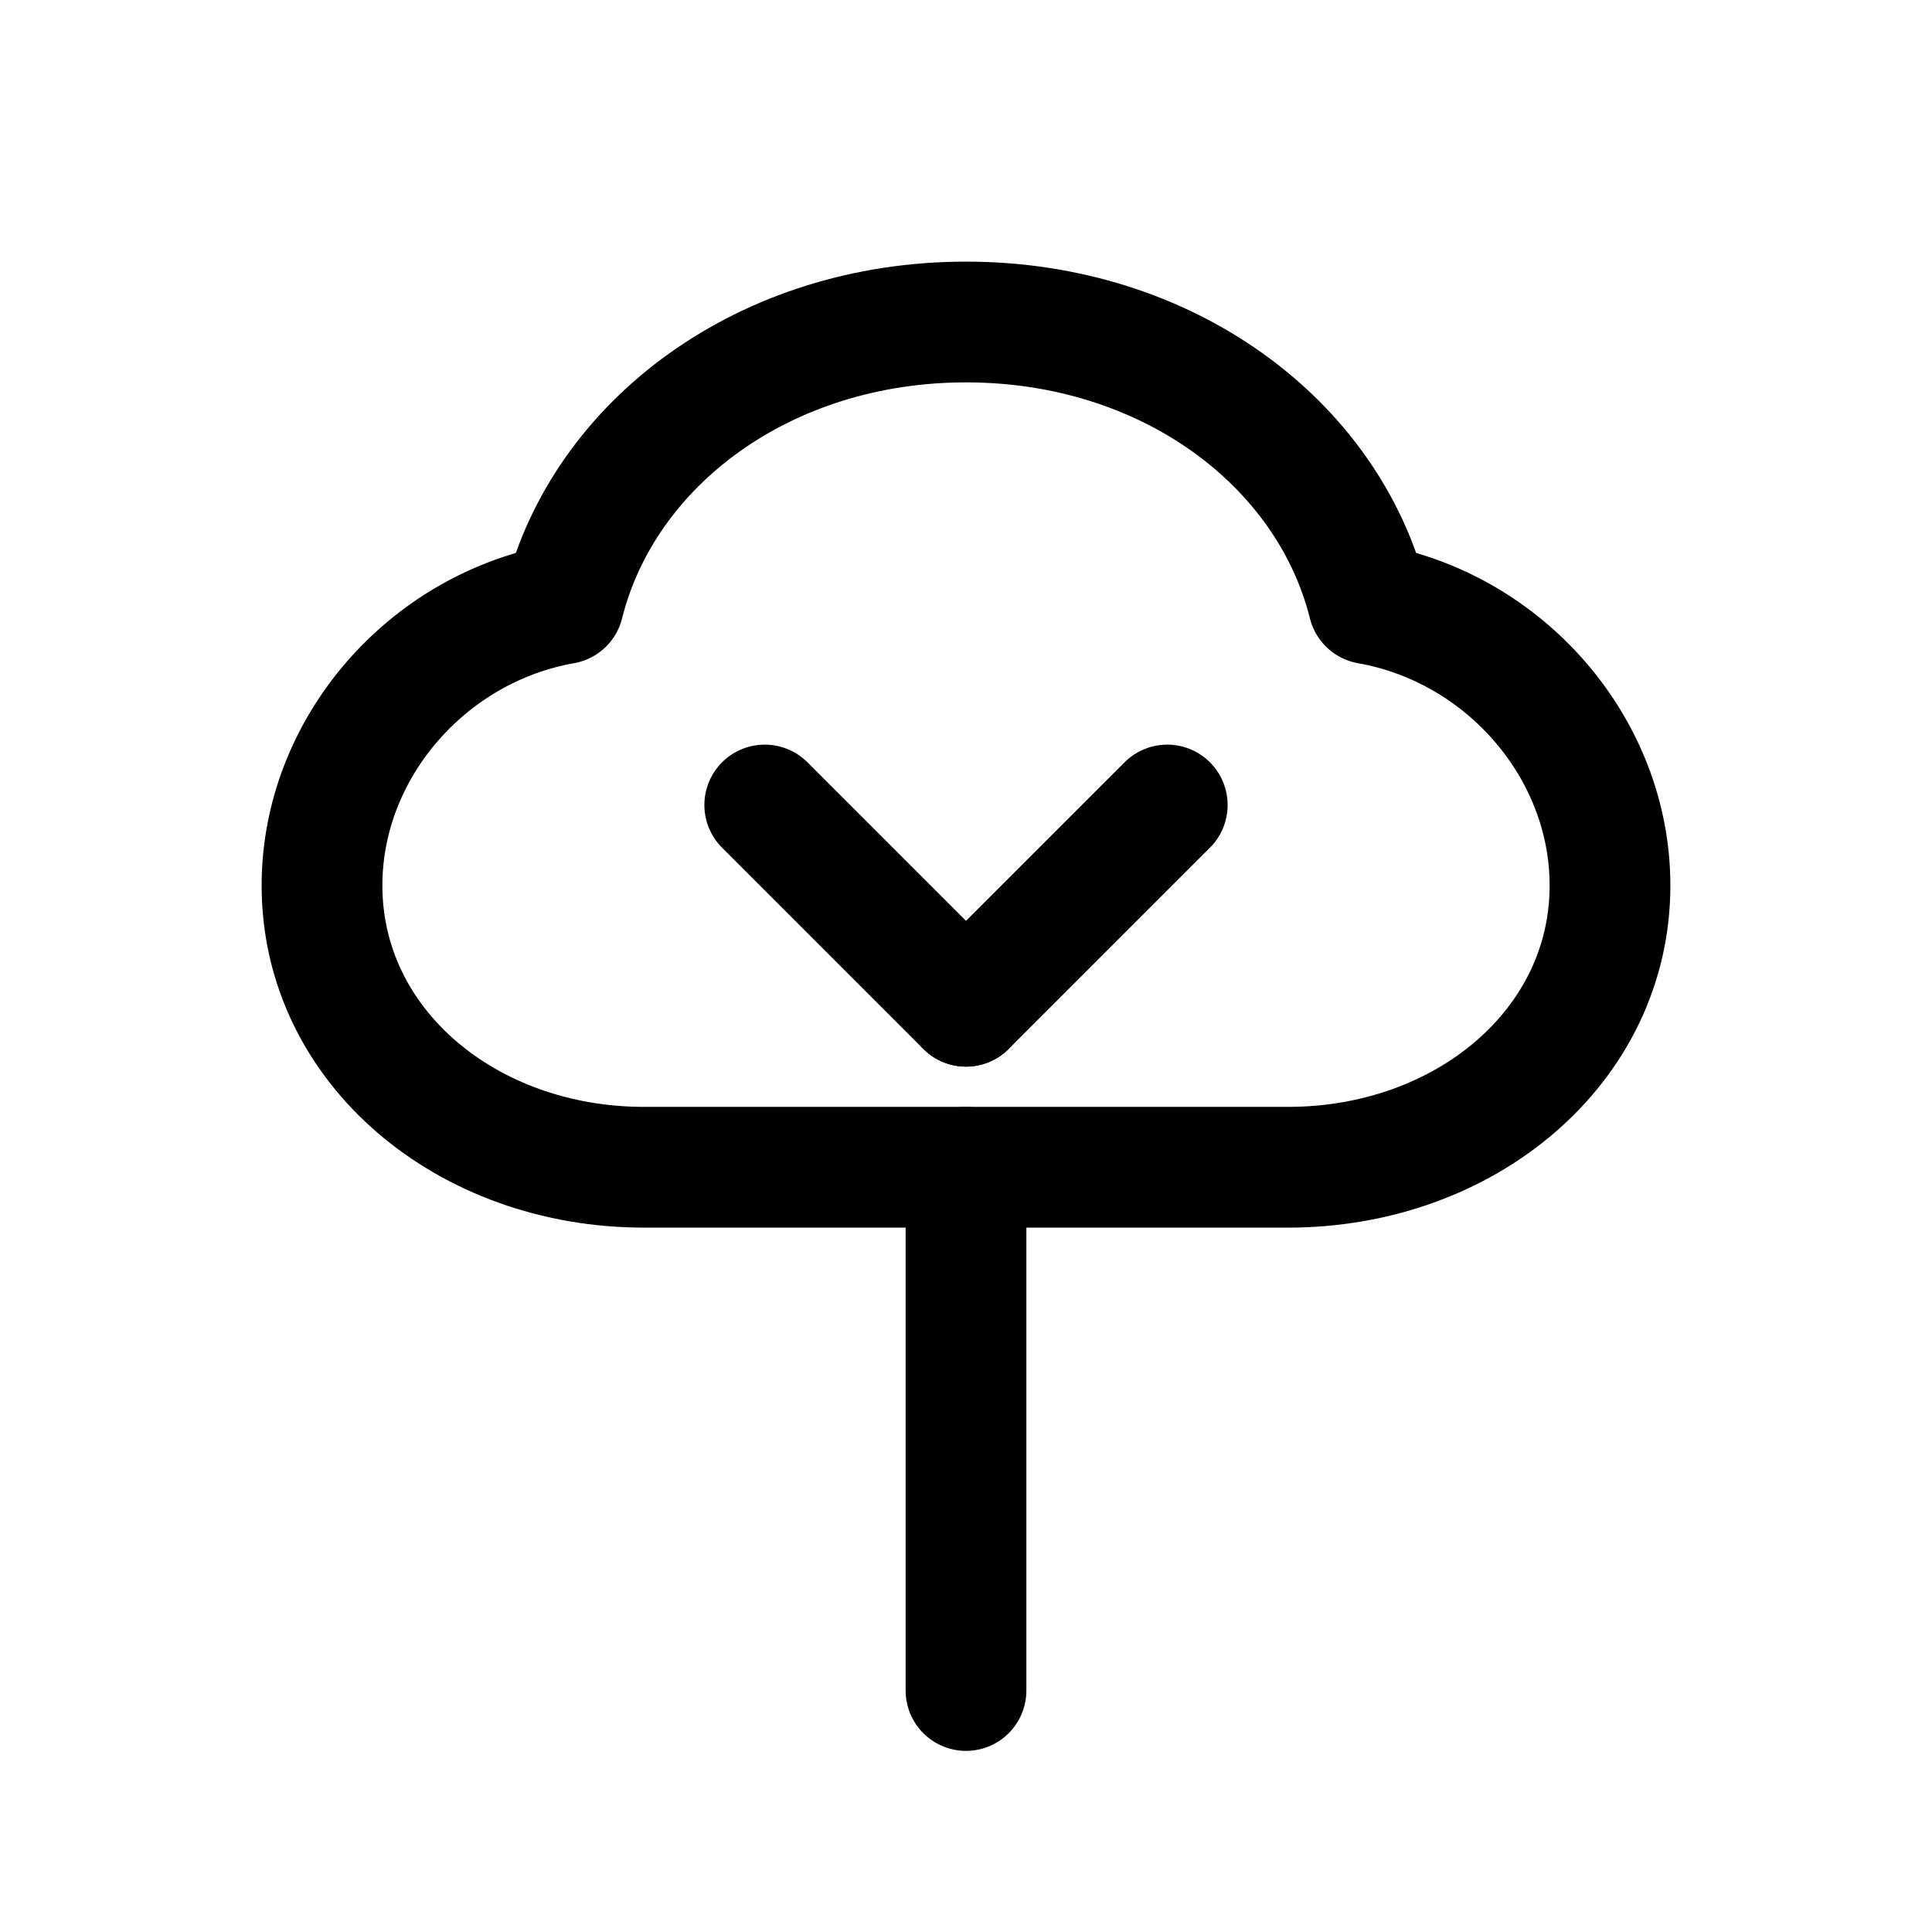
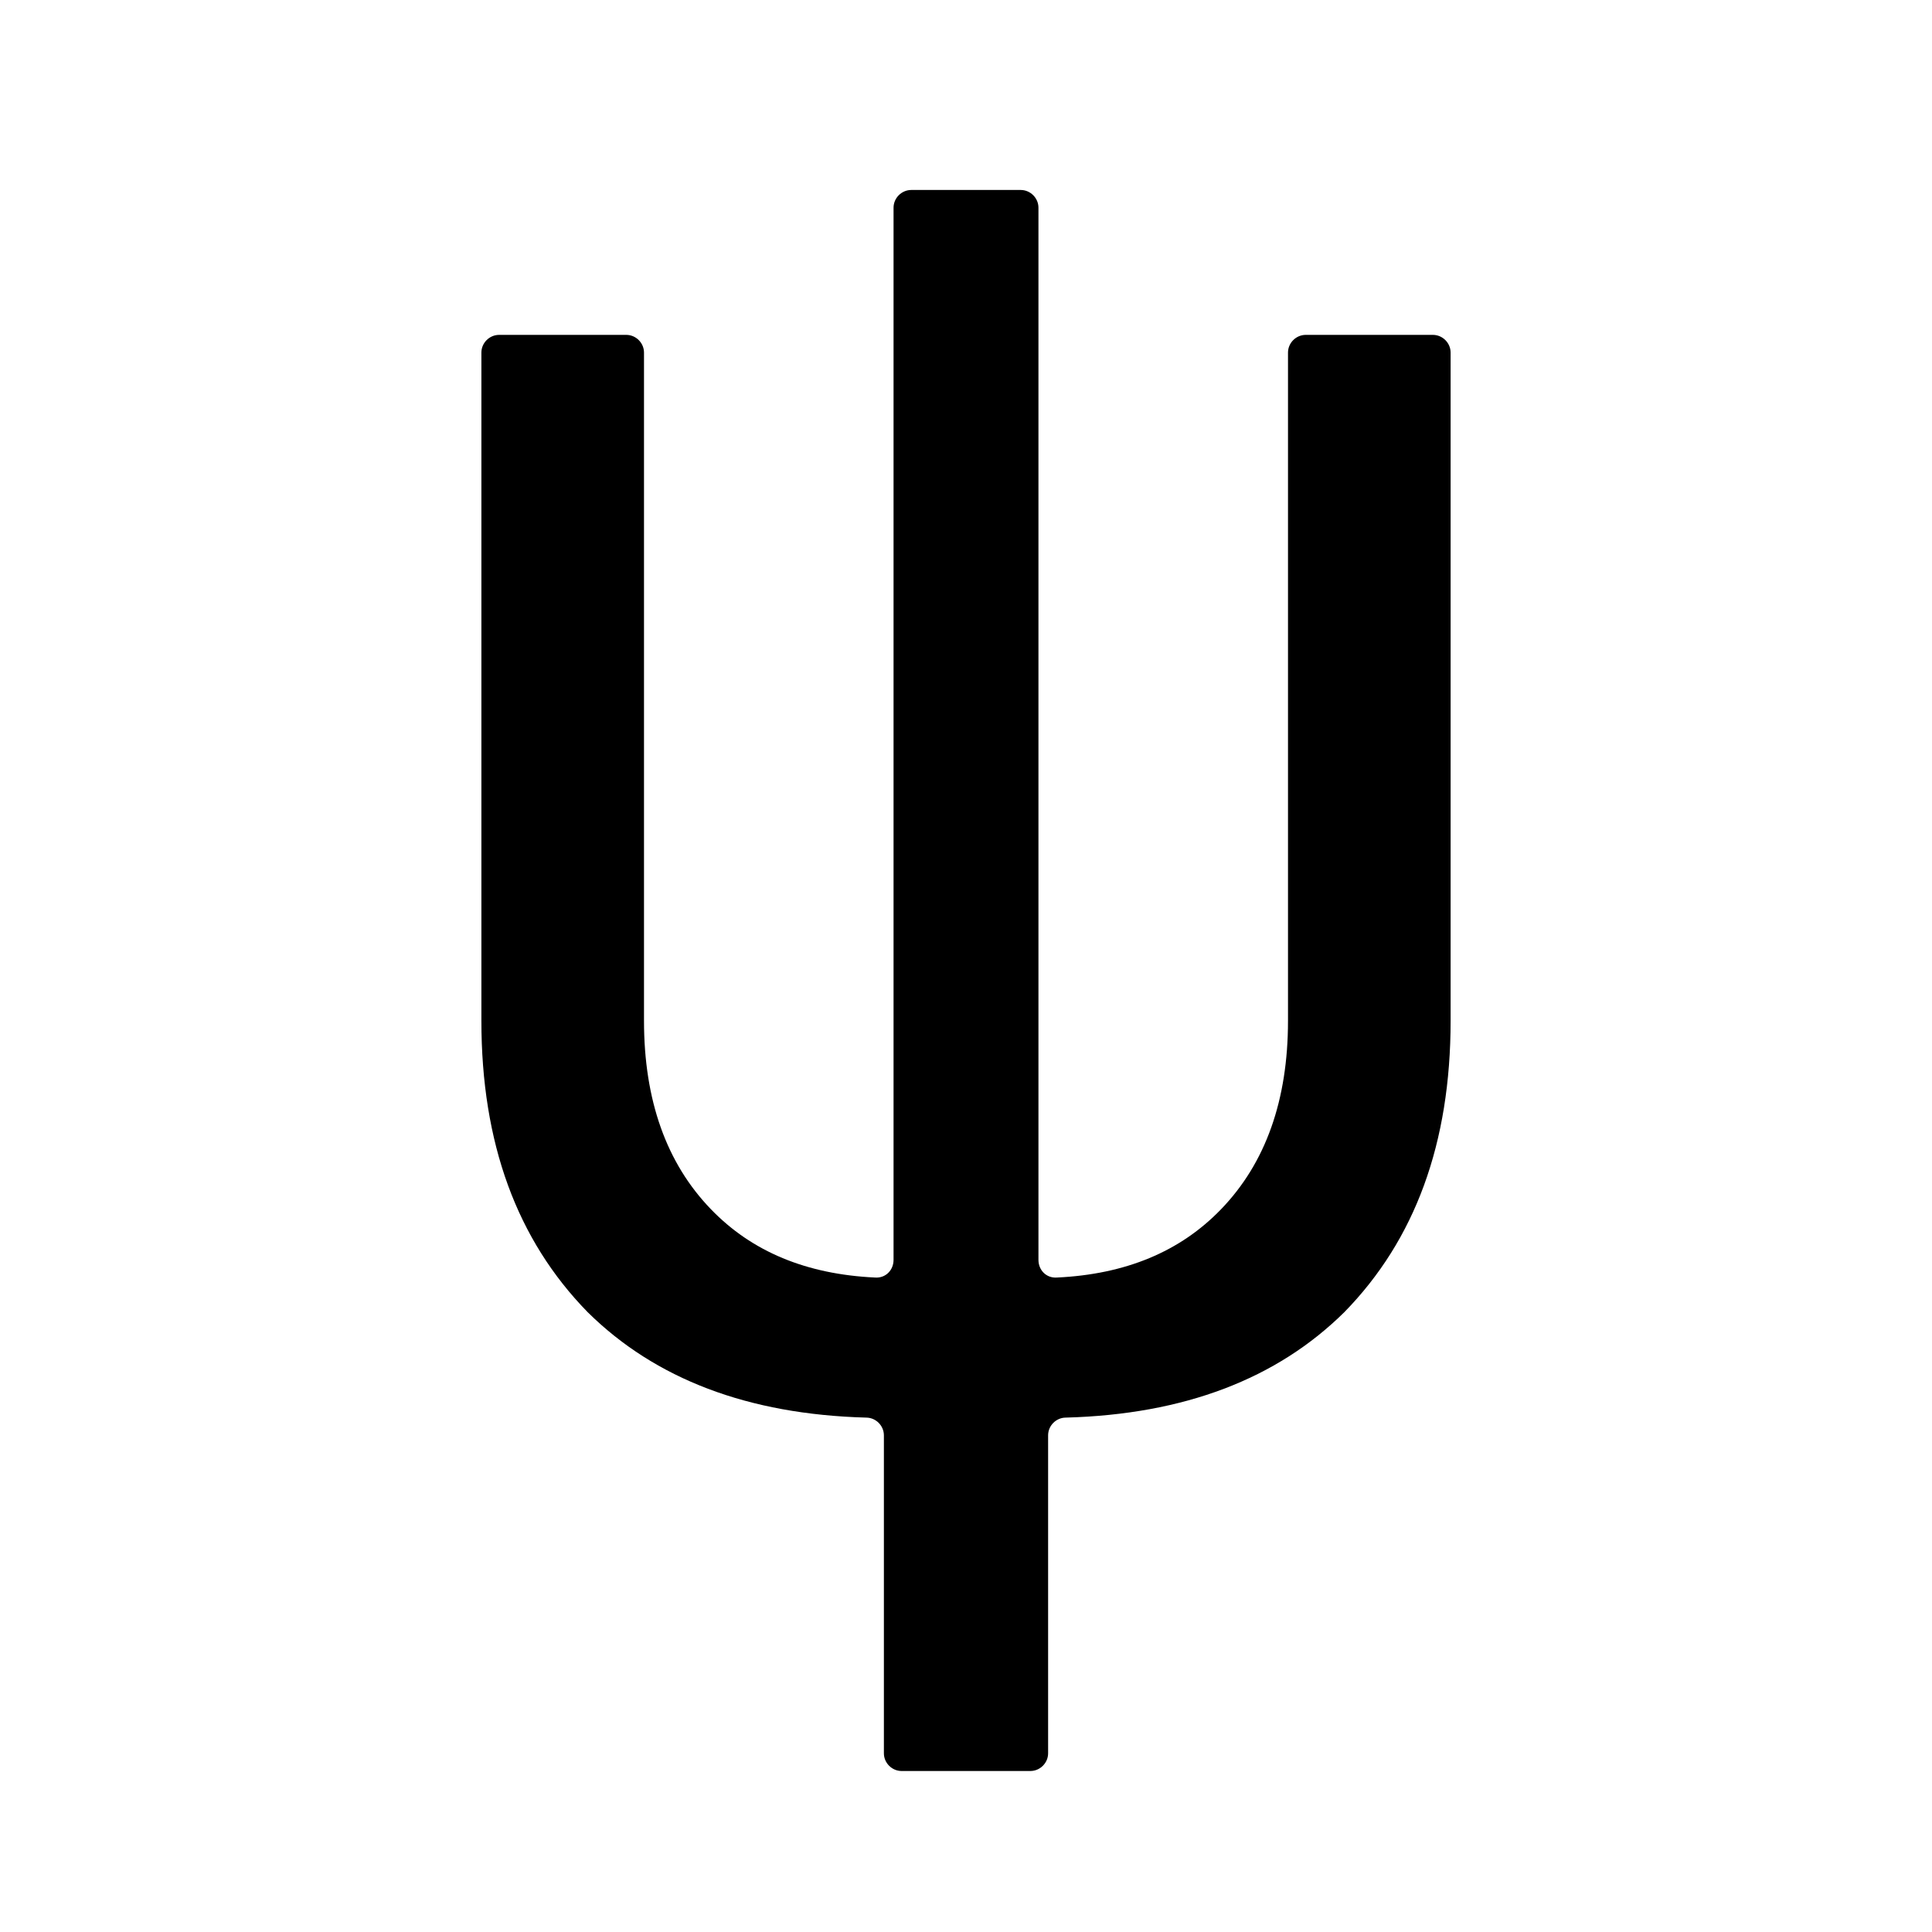
- <svg xmlns="http://www.w3.org/2000/svg" viewBox="0 0 24 24" width="24" height="24" fill="none" stroke="currentColor" stroke-width="1.5" stroke-linecap="round" stroke-linejoin="round">
-   <path d="M12 4C9.5 4 7.5 5.5 7 7.5C5.3 7.8 4 9.3 4 11C4 13 5.8 14.5 8 14.5H16C18.2 14.5 20 13 20 11C20 9.3 18.7 7.8 17 7.5C16.5 5.5 14.5 4 12 4Z" />
-   <path d="M12 14.5V21" />
-   <path d="M9.5 10L12 12.5" />
-   <path d="M14.5 10L12 12.5" />
+ <svg xmlns="http://www.w3.org/2000/svg" viewBox="0 0 24 24" width="24" height="24" fill="currentColor">
+   <path d="M11.2 22C11.08 22 10.98 21.9 10.98 21.78V17.83C10.98 17.71 10.88 17.61 10.76 17.61C9.29 17.57 8.14 17.13 7.3 16.3C6.42 15.4 5.98 14.2 5.98 12.68V4.38C5.98 4.26 6.08 4.16 6.2 4.16H7.78C7.9 4.16 8 4.26 8 4.38V12.68C8 13.67 8.28 14.45 8.83 15.02C9.34 15.55 10.02 15.83 10.87 15.87C11 15.88 11.1 15.78 11.1 15.65V2.58C11.1 2.46 11.2 2.36 11.32 2.36H12.68C12.8 2.36 12.9 2.46 12.9 2.58V15.65C12.9 15.78 13 15.88 13.13 15.87C13.98 15.83 14.66 15.55 15.17 15.02C15.72 14.45 16 13.67 16 12.68V4.38C16 4.26 16.1 4.16 16.22 4.16H17.8C17.92 4.16 18.02 4.26 18.02 4.38V12.68C18.02 14.2 17.58 15.4 16.7 16.3C15.86 17.13 14.71 17.57 13.24 17.61C13.12 17.61 13.02 17.71 13.02 17.83V21.78C13.02 21.9 12.92 22 12.8 22H11.2Z" />
</svg>
